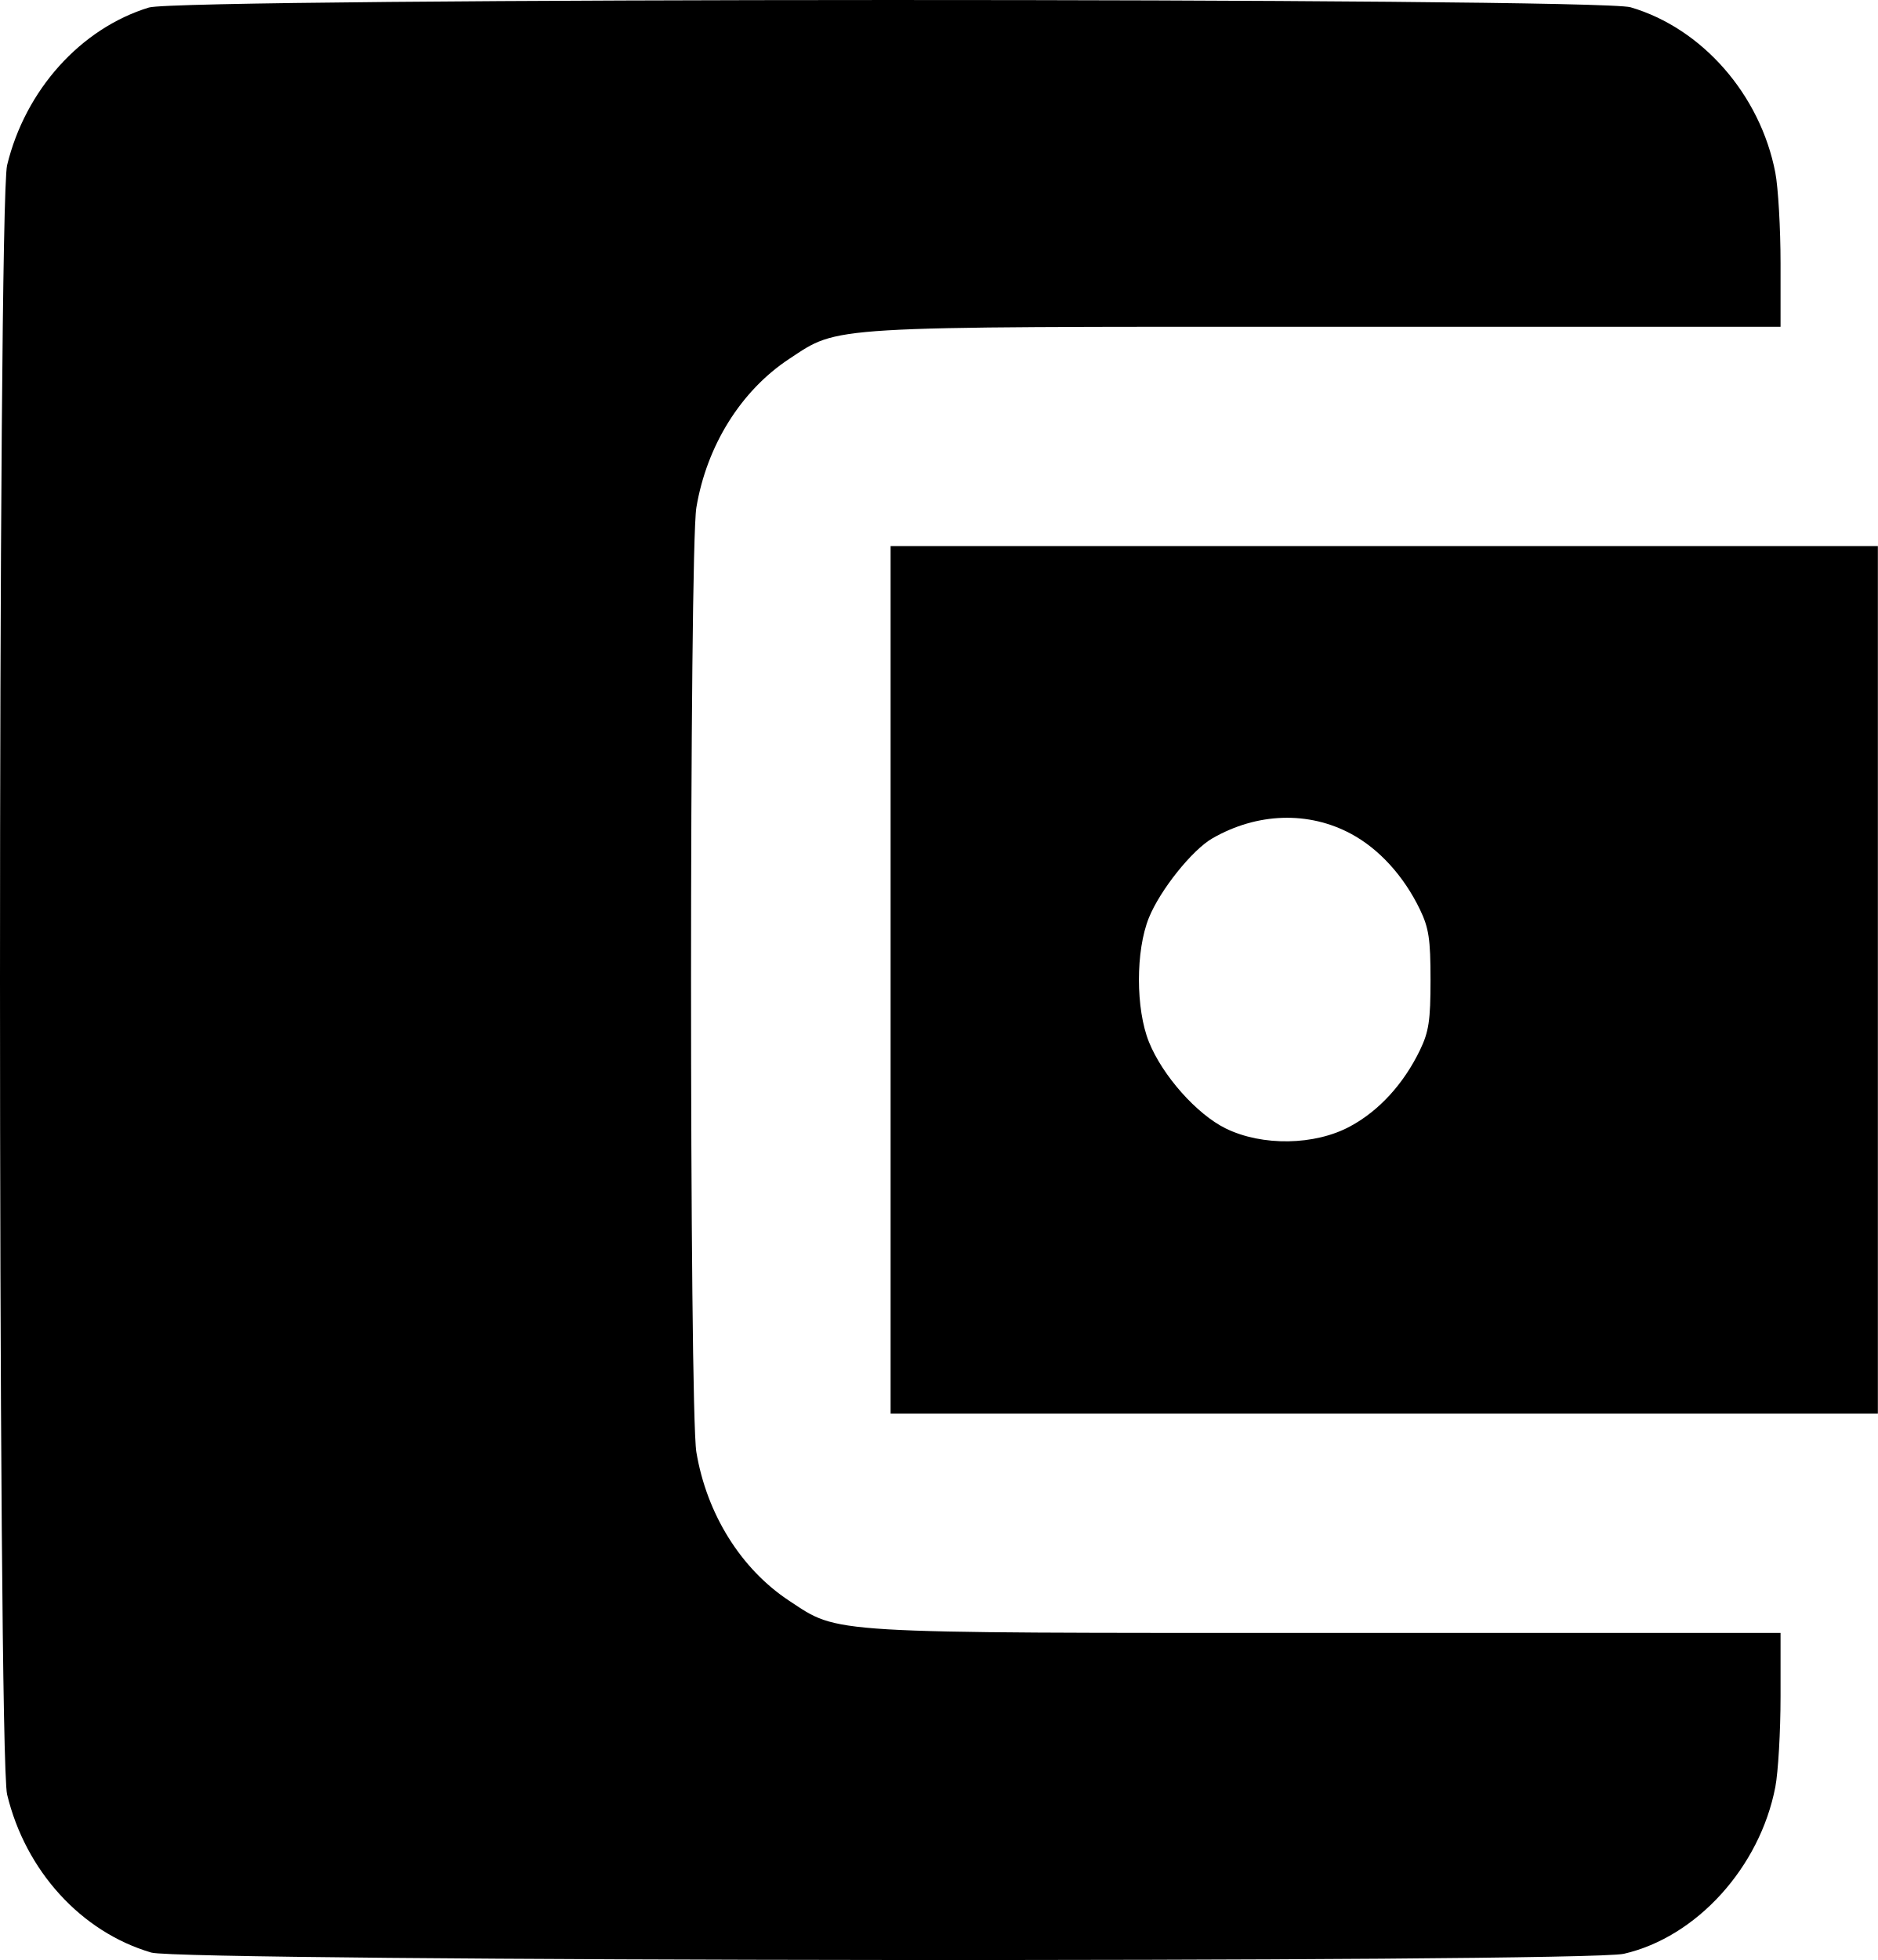
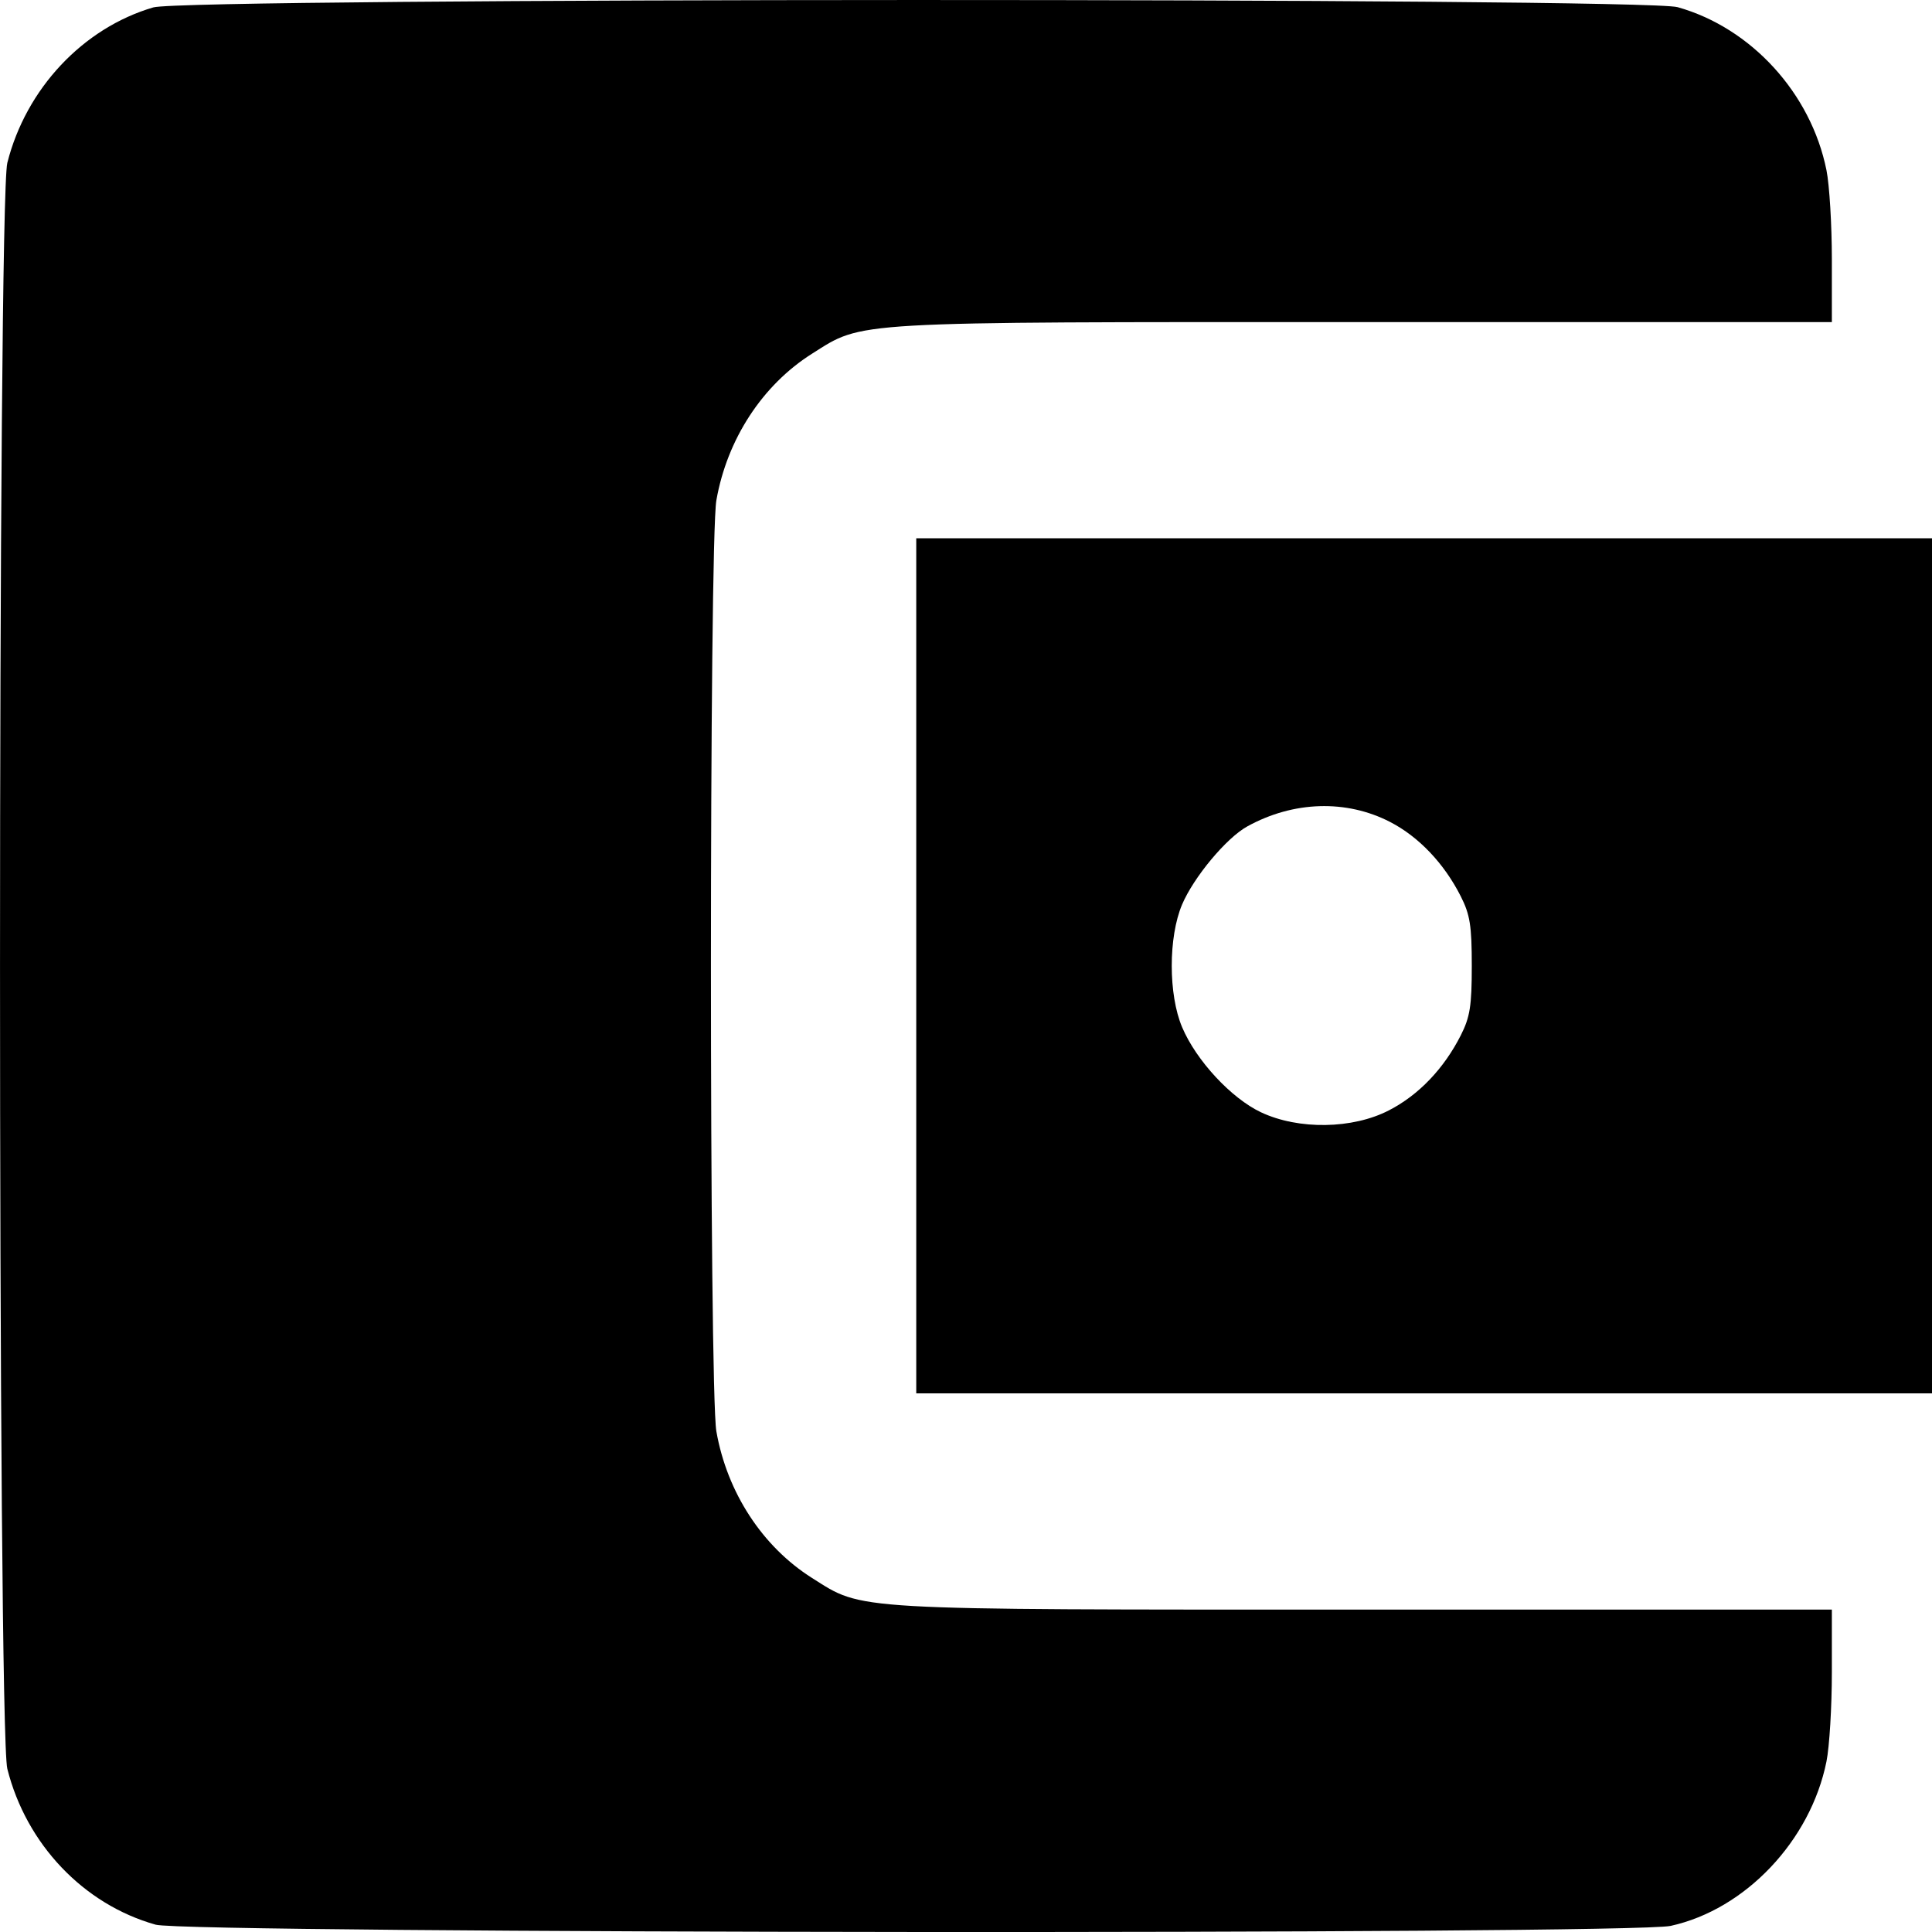
- <svg xmlns="http://www.w3.org/2000/svg" width="23" height="24" viewBox="0 0 23 24" fill="none">
-   <path fill-rule="evenodd" clip-rule="evenodd" d="M1.824 0.092C0.988 0.348 0.31 1.102 0.087 2.023C-0.029 2.502 -0.029 21.494 0.087 21.973C0.313 22.91 0.995 23.657 1.853 23.909C2.23 24.02 19.41 24.035 19.889 23.924C20.779 23.72 21.554 22.866 21.744 21.882C21.779 21.7 21.808 21.201 21.808 20.773V19.995H16.228C10.071 19.995 10.283 20.008 9.667 19.602C9.076 19.213 8.656 18.54 8.529 17.781C8.442 17.267 8.442 6.73 8.529 6.215C8.656 5.456 9.076 4.783 9.667 4.394C10.283 3.988 10.071 4.001 16.228 4.001H21.808V3.223C21.808 2.795 21.779 2.296 21.744 2.114C21.56 1.159 20.848 0.346 19.971 0.089C19.559 -0.031 2.219 -0.029 1.824 0.092ZM10.908 11.998V17.309H16.954H23V11.998V6.687H16.954H10.908V11.998ZM16.549 10.211C16.891 10.395 17.193 10.726 17.391 11.136C17.5 11.362 17.521 11.499 17.521 11.998C17.521 12.497 17.5 12.634 17.391 12.86C17.191 13.273 16.89 13.602 16.537 13.792C16.104 14.027 15.458 14.037 15.011 13.817C14.658 13.643 14.24 13.173 14.073 12.761C13.909 12.355 13.908 11.642 14.072 11.237C14.21 10.897 14.602 10.407 14.85 10.265C15.398 9.95 16.028 9.93 16.549 10.211Z" fill="black" />
+ <svg xmlns="http://www.w3.org/2000/svg" width="24" height="24" viewBox="0 0 24 24" fill="none">
+   <path fill-rule="evenodd" clip-rule="evenodd" d="M1.904 0.092C1.031 0.348 0.323 1.102 0.091 2.023C-0.03 2.502 -0.03 21.494 0.091 21.973C0.327 22.91 1.038 23.657 1.933 23.909C2.327 24.02 20.254 24.035 20.754 23.924C21.682 23.72 22.491 22.866 22.689 21.882C22.726 21.7 22.756 21.201 22.756 20.773V19.995H16.933C10.509 19.995 10.73 20.008 10.087 19.602C9.471 19.213 9.032 18.54 8.899 17.781C8.809 17.267 8.809 6.73 8.899 6.215C9.032 5.456 9.471 4.783 10.087 4.394C10.73 3.988 10.509 4.001 16.933 4.001H22.756V3.223C22.756 2.795 22.726 2.296 22.689 2.114C22.497 1.159 21.755 0.346 20.84 0.089C20.41 -0.031 2.315 -0.029 1.904 0.092ZM11.382 11.998V17.309H17.691H24V11.998V6.687H17.691H11.382V11.998ZM17.269 10.211C17.625 10.395 17.94 10.726 18.147 11.136C18.261 11.362 18.283 11.499 18.283 11.998C18.283 12.497 18.261 12.634 18.147 12.86C17.938 13.273 17.625 13.602 17.256 13.792C16.804 14.027 16.13 14.037 15.664 13.817C15.295 13.643 14.859 13.173 14.685 12.761C14.513 12.355 14.513 11.642 14.684 11.237C14.828 10.897 15.236 10.407 15.496 10.265C16.068 9.95 16.725 9.93 17.269 10.211Z" fill="black" />
</svg>
